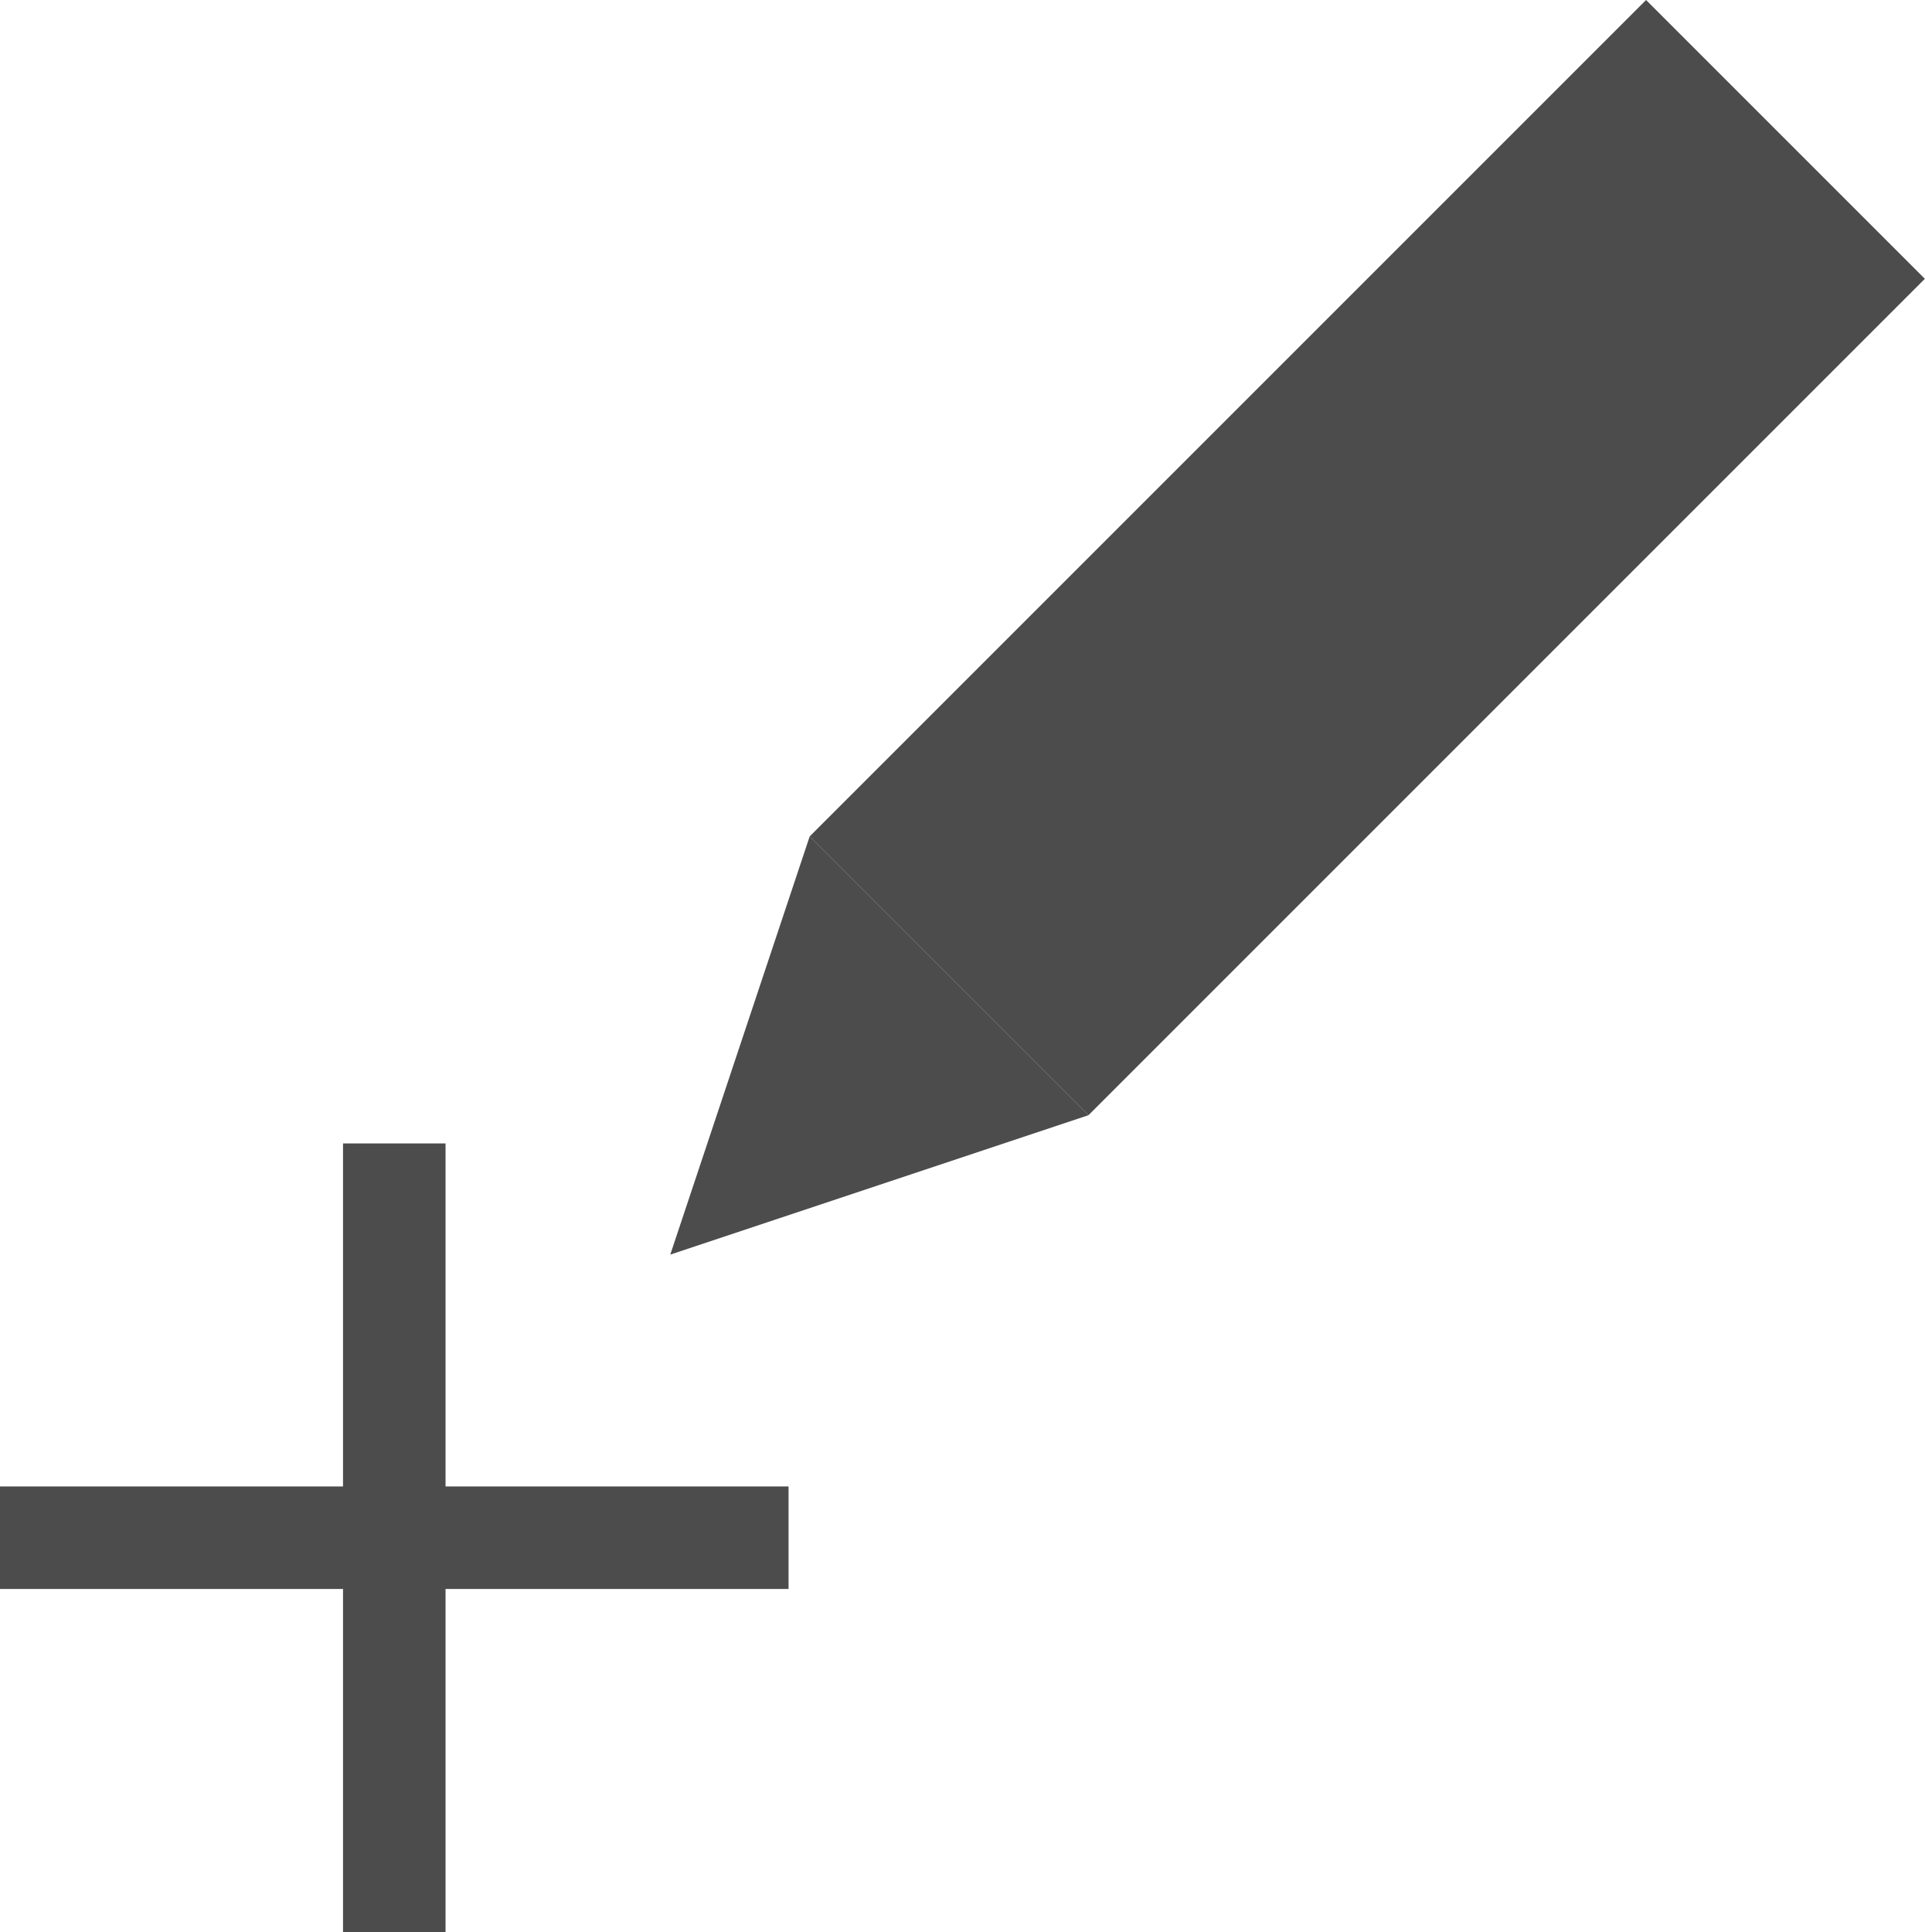
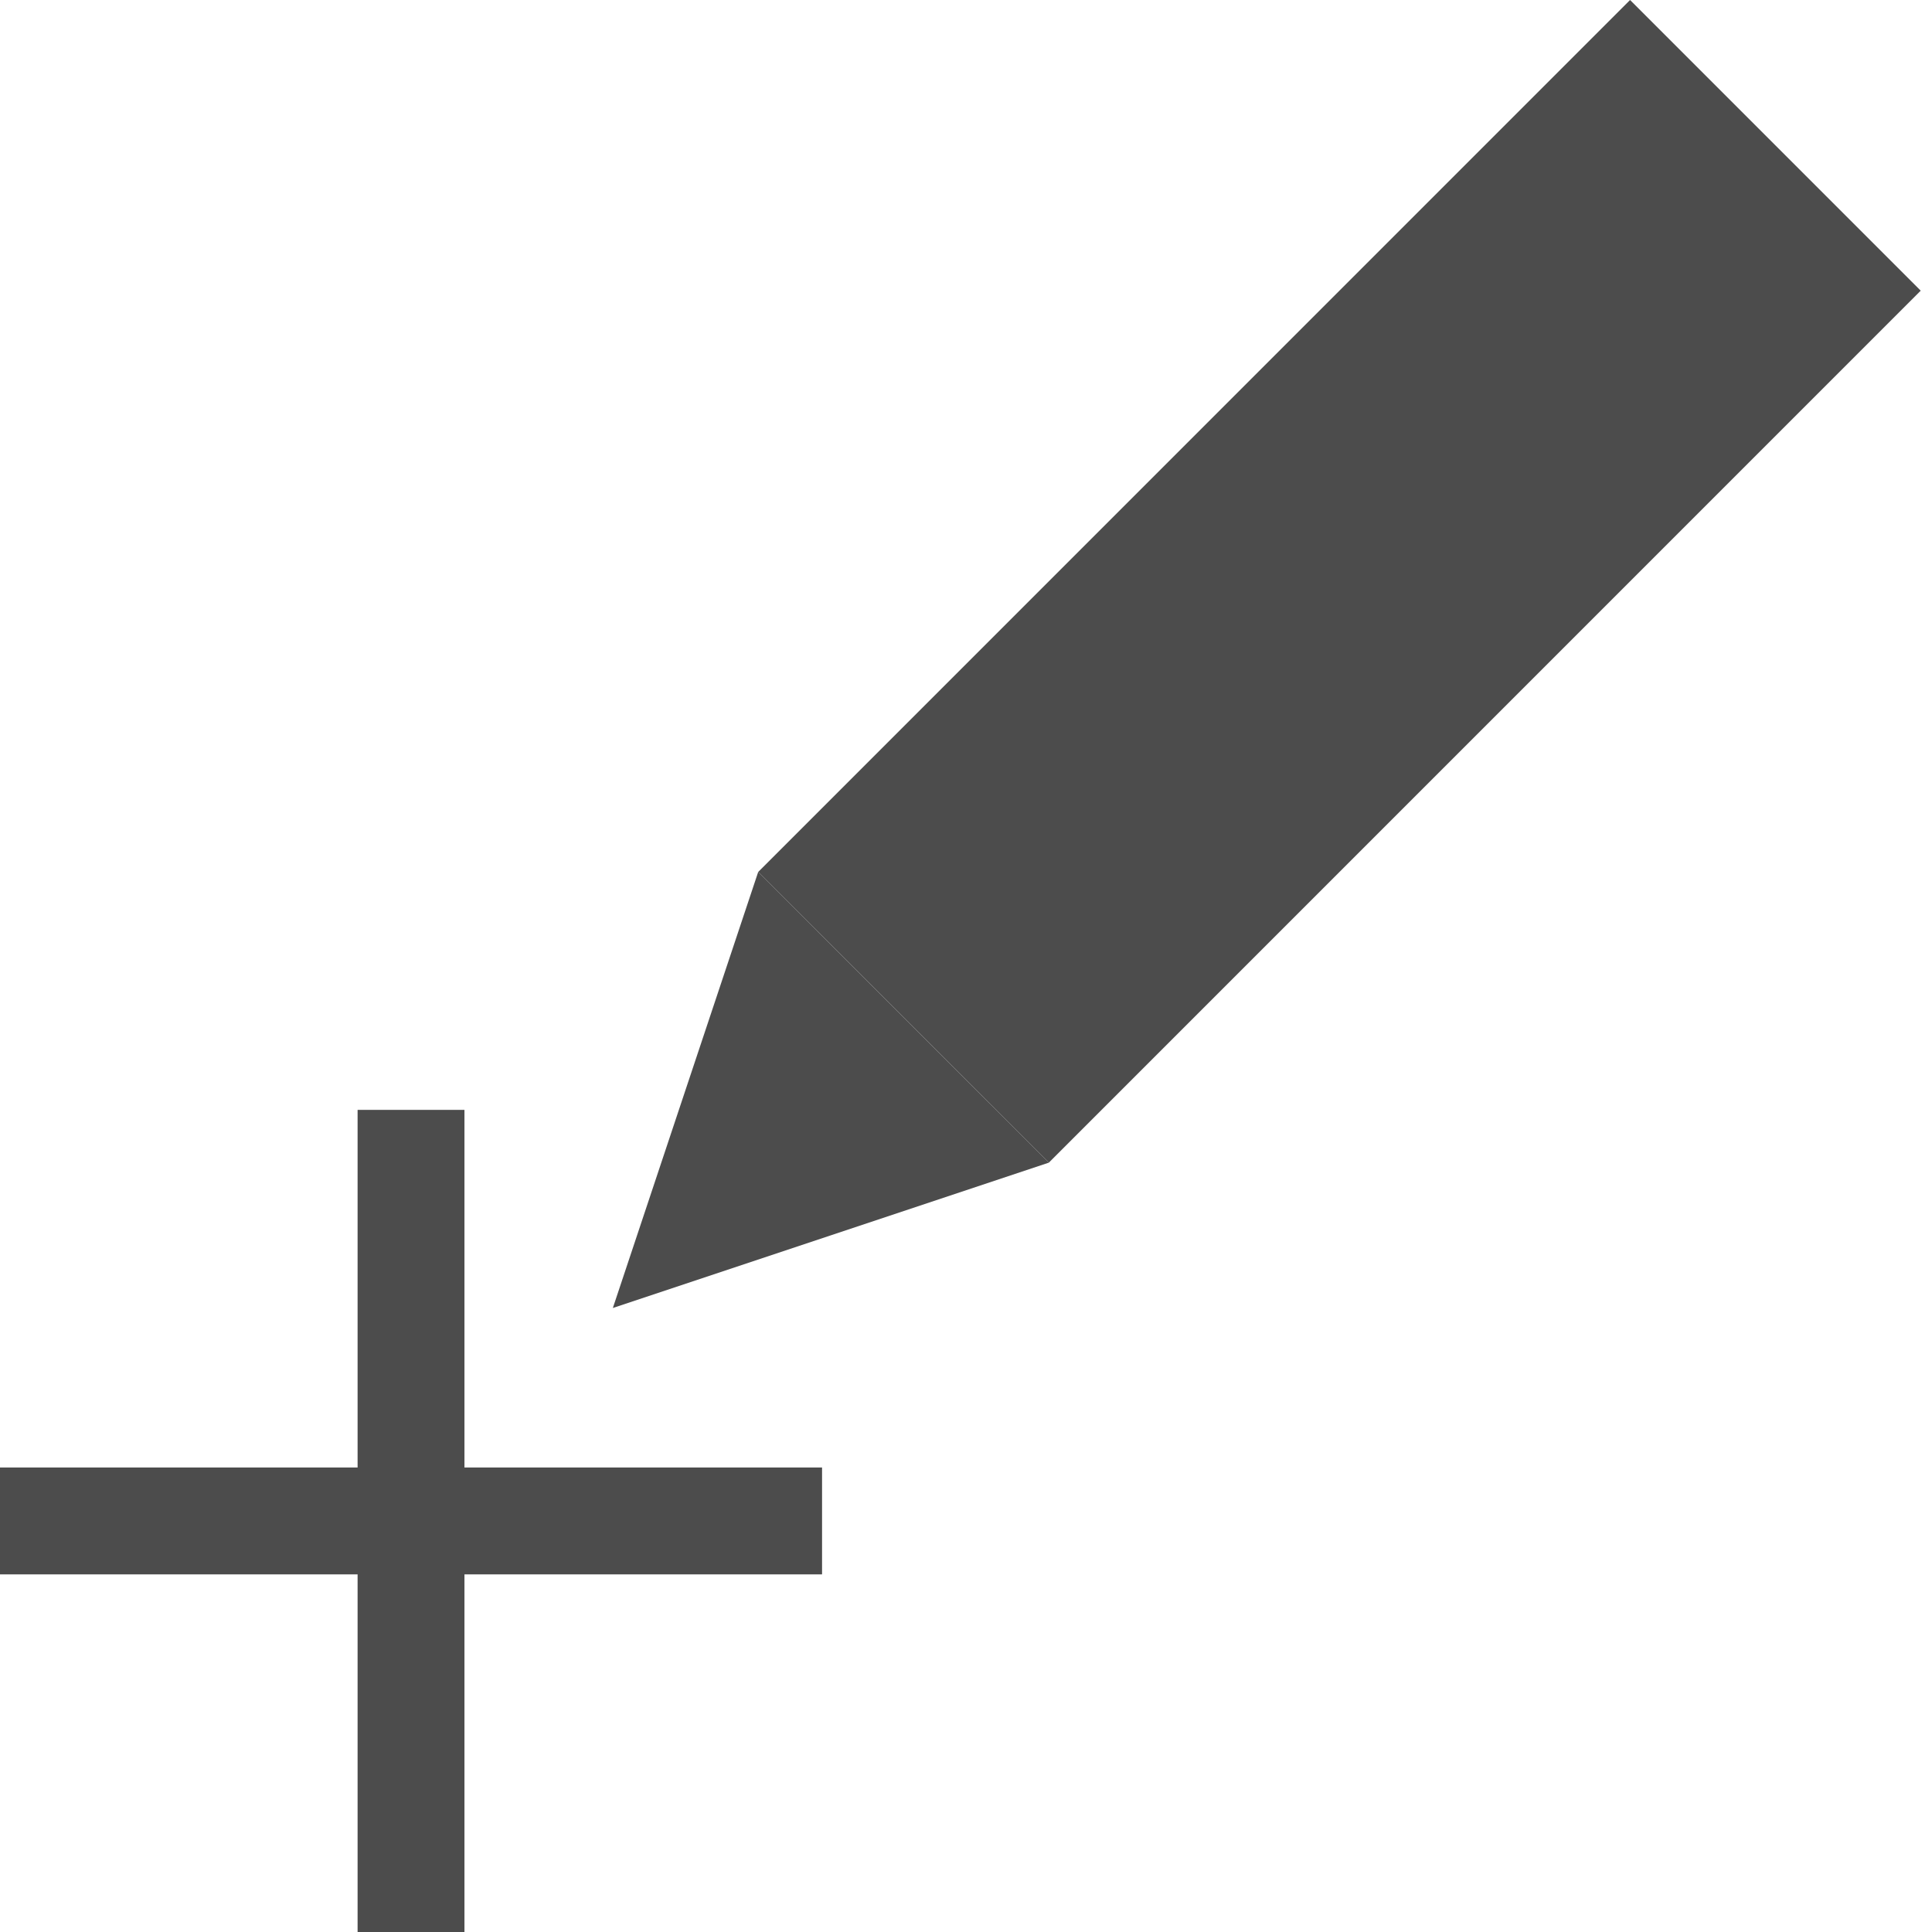
- <svg xmlns="http://www.w3.org/2000/svg" xmlns:xlink="http://www.w3.org/1999/xlink" version="1.1" preserveAspectRatio="xMidYMid meet" viewBox="75.9 65.002 488.199 489.996" width="488.2" height="490">
+ <svg xmlns="http://www.w3.org/2000/svg" xmlns:xlink="http://www.w3.org/1999/xlink" version="1.1" preserveAspectRatio="xMidYMid meet" viewBox="75.9 85.002 467.299 469.996" width="467.3" height="470">
  <defs>
-     <path d="M493.39 65L564.1 135.71L351.97 347.84L281.26 277.13L493.39 65Z" id="a1bzPq0Yq" />
-     <path d="M298.94 365.52L351.97 347.84L316.61 312.49L281.26 277.13L263.58 330.16L245.9 383.2L298.94 365.52Z" id="b3jkYPjLsE" />
-     <path d="M175.9 555L175.9 355" id="aAckkz7MH" />
-     <path d="M275.9 455L75.9 455" id="dtZpePQn3" />
+     <path d="M472.49 85L543.2 155.71L331.07 367.84L260.36 297.13L472.49 85Z" id="a1plHjW8q" />
+     <path d="M278.04 385.52L331.07 367.84L295.71 332.49L260.36 297.13L242.68 350.16L225 403.2L278.04 385.52Z" id="c1ouC06f8U" />
+     <path d="M175.9 555L175.9 355" id="b1J564GX39" />
+     <path d="M275.9 455L75.9 455" id="csOgKohRM" />
  </defs>
  <g>
    <g>
      <g>
-         <use xlink:href="#a1bzPq0Yq" opacity="1" fill="#4c4c4c" fill-opacity="1" />
+         <use xlink:href="#a1plHjW8q" opacity="1" fill="#4c4c4c" fill-opacity="1" />
      </g>
      <g>
-         <use xlink:href="#b3jkYPjLsE" opacity="1" fill="#4c4c4c" fill-opacity="1" />
+         <use xlink:href="#c1ouC06f8U" opacity="1" fill="#4c4c4c" fill-opacity="1" />
      </g>
    </g>
    <g>
      <g>
        <g>
-           <use xlink:href="#aAckkz7MH" opacity="1" fill-opacity="0" stroke="#4c4c4c" stroke-width="26" stroke-opacity="1" />
+           <use xlink:href="#b1J564GX39" opacity="1" fill-opacity="0" stroke="#4c4c4c" stroke-width="26" stroke-opacity="1" />
        </g>
      </g>
      <g>
        <g>
-           <use xlink:href="#dtZpePQn3" opacity="1" fill-opacity="0" stroke="#4c4c4c" stroke-width="26" stroke-opacity="1" />
+           <use xlink:href="#csOgKohRM" opacity="1" fill-opacity="0" stroke="#4c4c4c" stroke-width="26" stroke-opacity="1" />
        </g>
      </g>
    </g>
  </g>
</svg>
